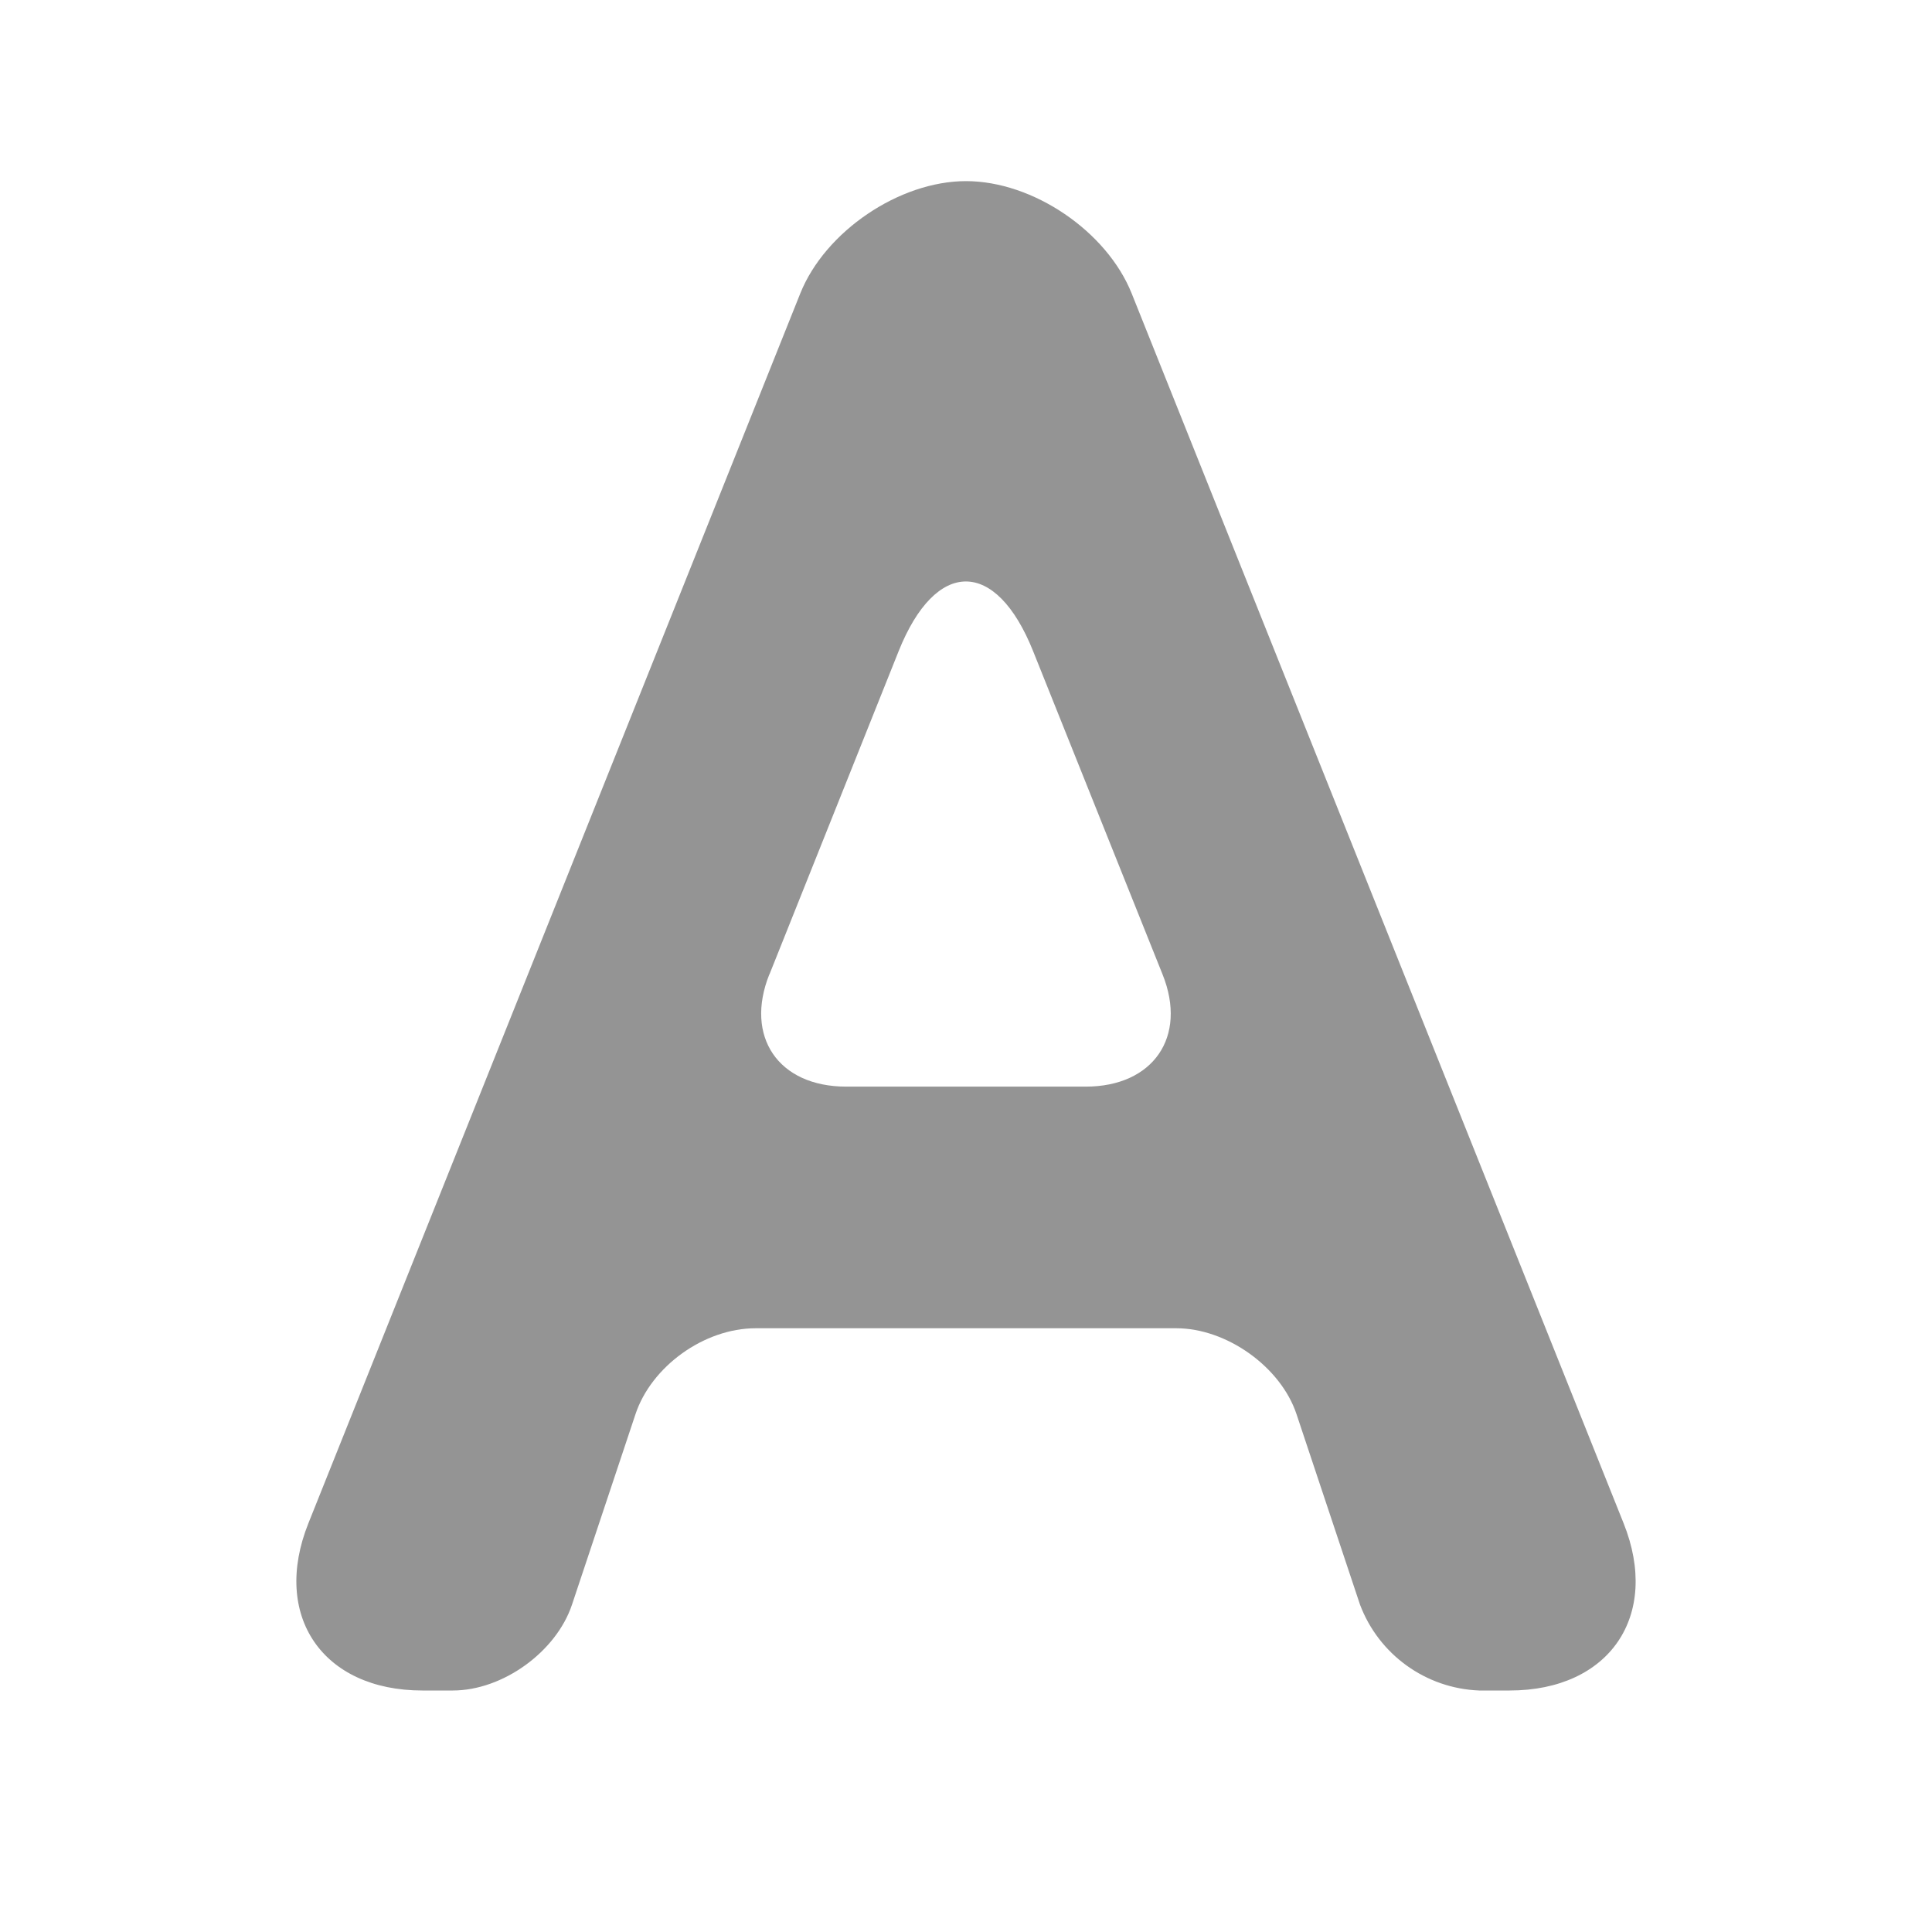
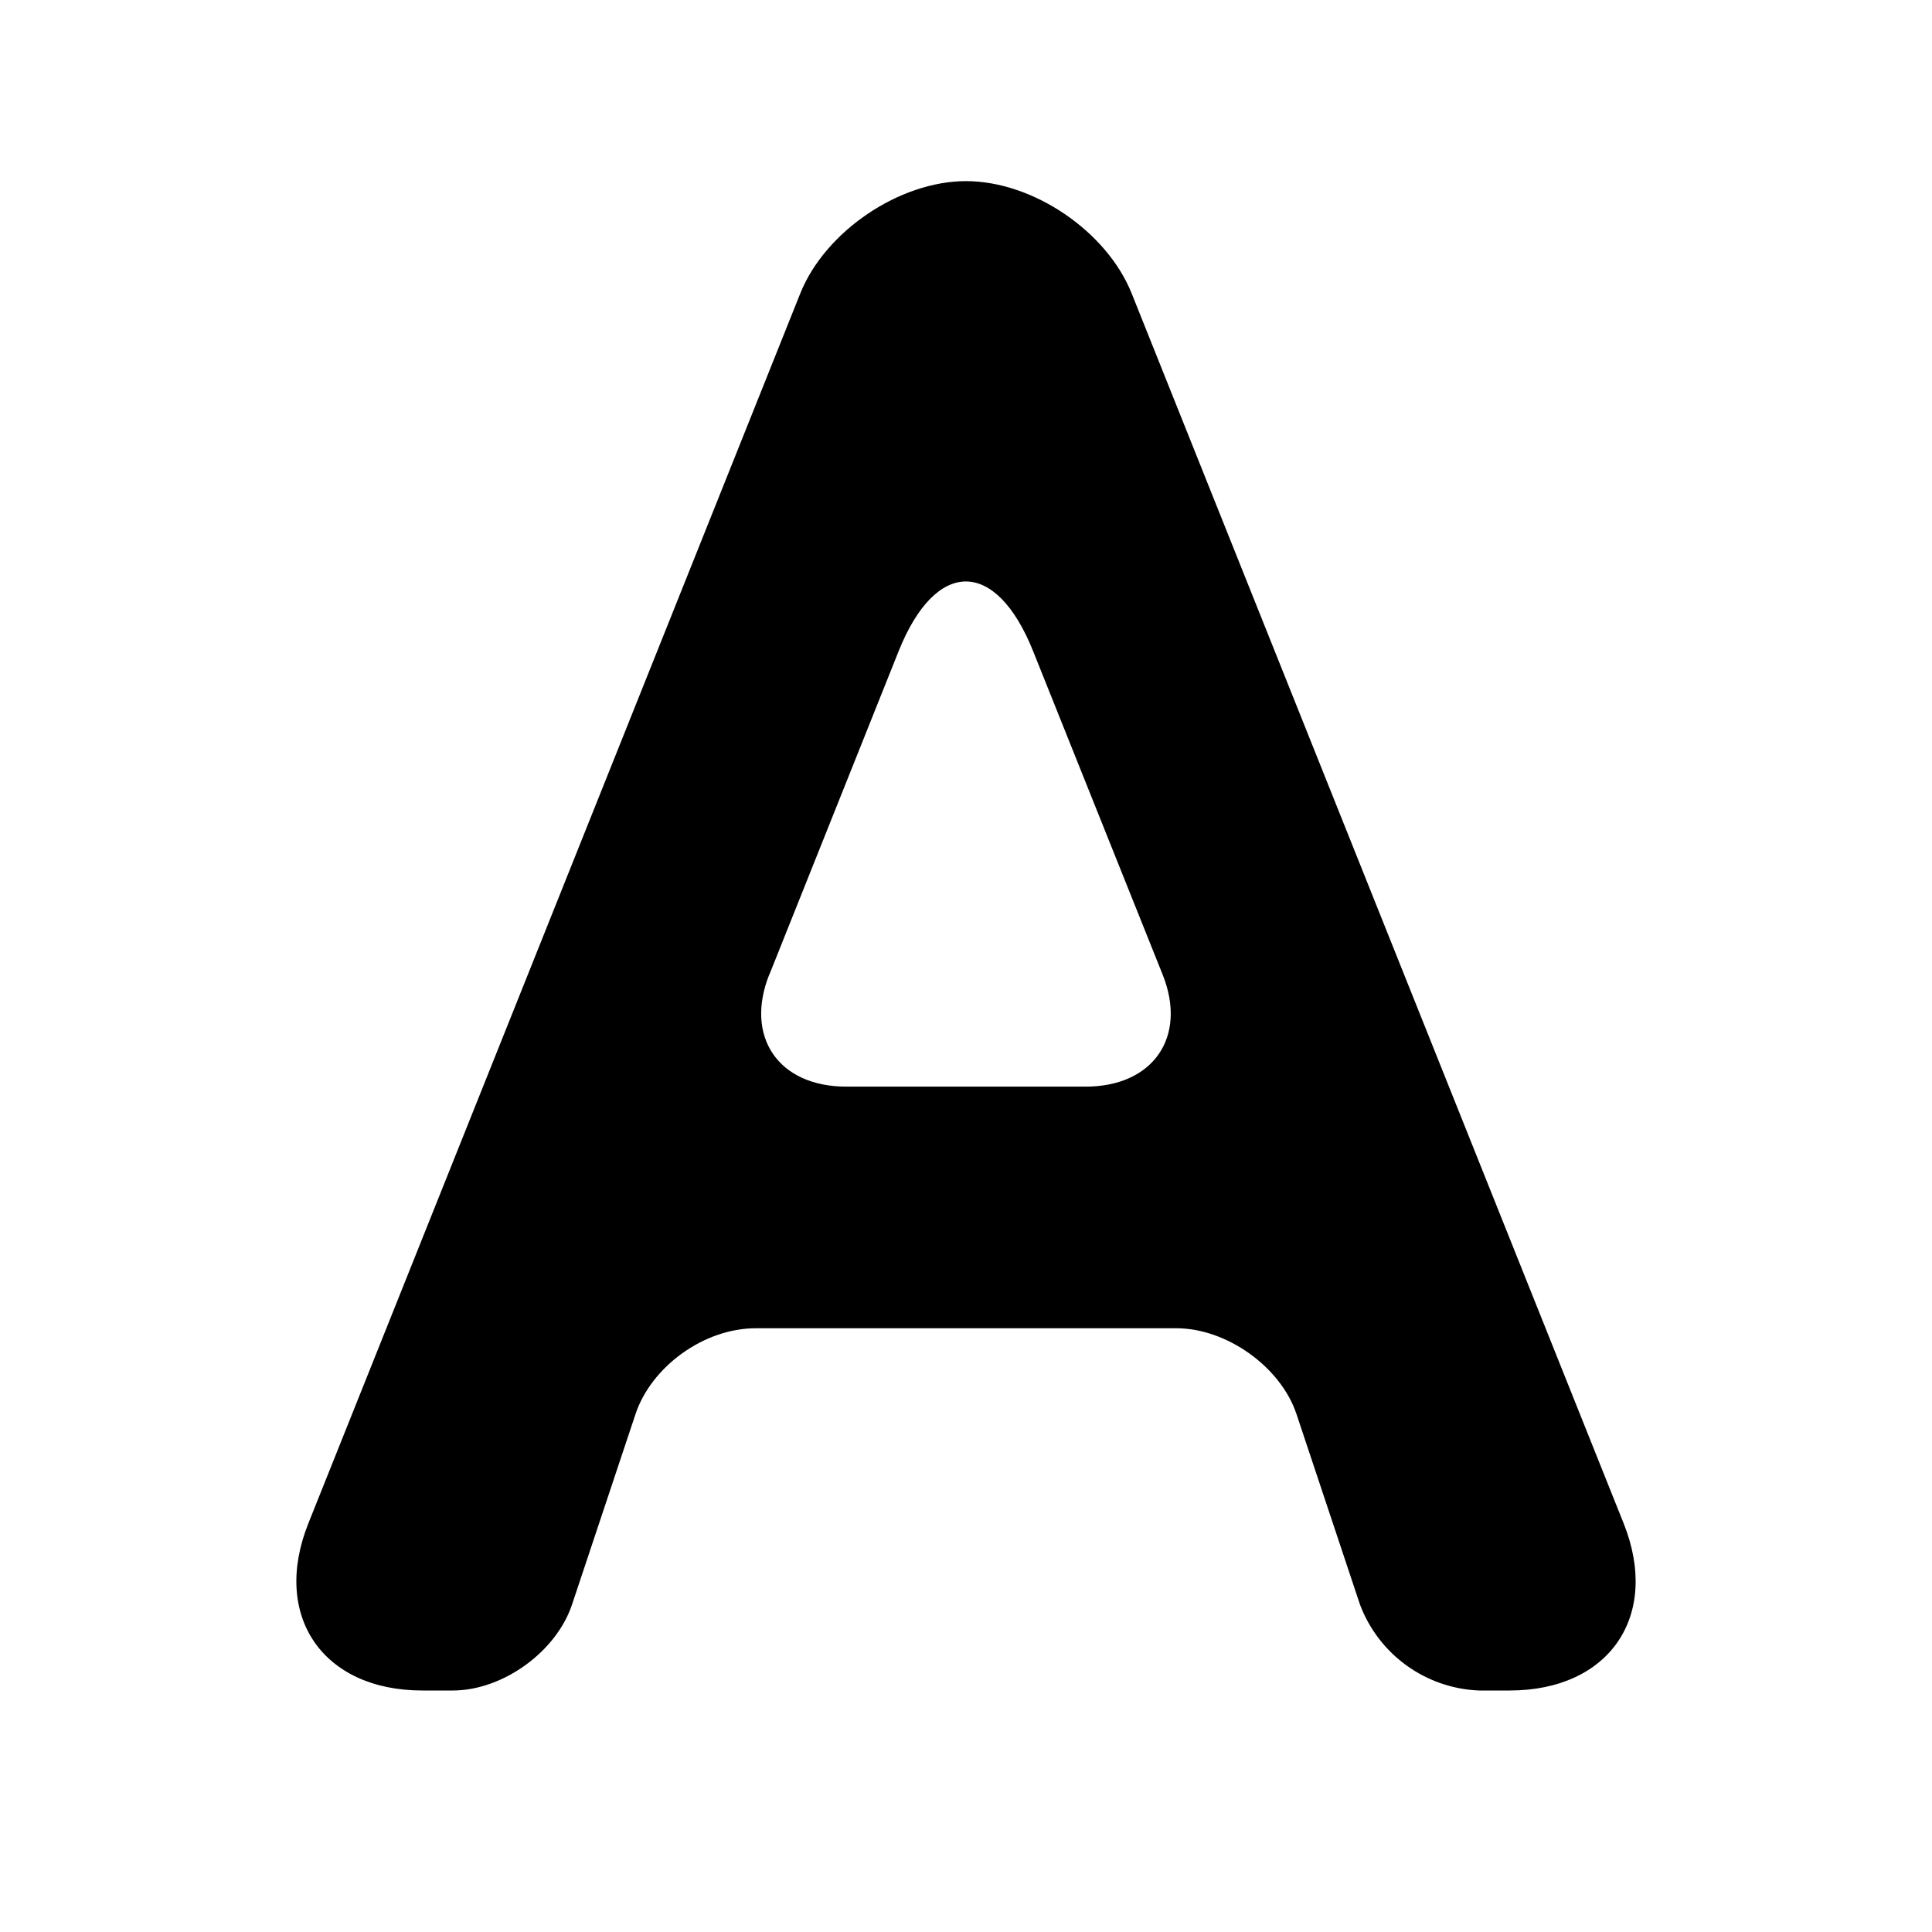
<svg xmlns="http://www.w3.org/2000/svg" width="1em" height="1em" viewBox="0 0 16 16" style="shape-rendering:geometricPrecision" class="primaryDisplayTypeIcon">
-   <path fill-rule="evenodd" class="" fill="#949494" d="M2.554 12.615L6.628 2.429C6.834 1.916 7.448 1.5 8 1.5c.556 0 1.166.416 1.372.93l4.074 10.185c.306.765-.116 1.385-.944 1.385h-.252a1.1 1.1 0 0 1-.987-.711l-.526-1.578c-.13-.39-.577-.711-.996-.711H6.259c-.43 0-.865.318-.996.711l-.526 1.578c-.13.39-.573.711-.987.711h-.252c-.828 0-1.25-.62-.944-1.385zM6.371 8.07c-.205.513.072.929.638.929h1.982c.557 0 .845-.41.637-.929L8.556 5.393c-.308-.77-.806-.77-1.114 0L6.372 8.07z" />
+   <path fill-rule="evenodd" class="" fill="currentColor" d="M2.554 12.615L6.628 2.429C6.834 1.916 7.448 1.5 8 1.5c.556 0 1.166.416 1.372.93l4.074 10.185c.306.765-.116 1.385-.944 1.385h-.252a1.1 1.1 0 0 1-.987-.711l-.526-1.578c-.13-.39-.577-.711-.996-.711H6.259c-.43 0-.865.318-.996.711l-.526 1.578c-.13.39-.573.711-.987.711h-.252c-.828 0-1.25-.62-.944-1.385zM6.371 8.07c-.205.513.072.929.638.929h1.982c.557 0 .845-.41.637-.929L8.556 5.393c-.308-.77-.806-.77-1.114 0L6.372 8.07z" />
</svg>
